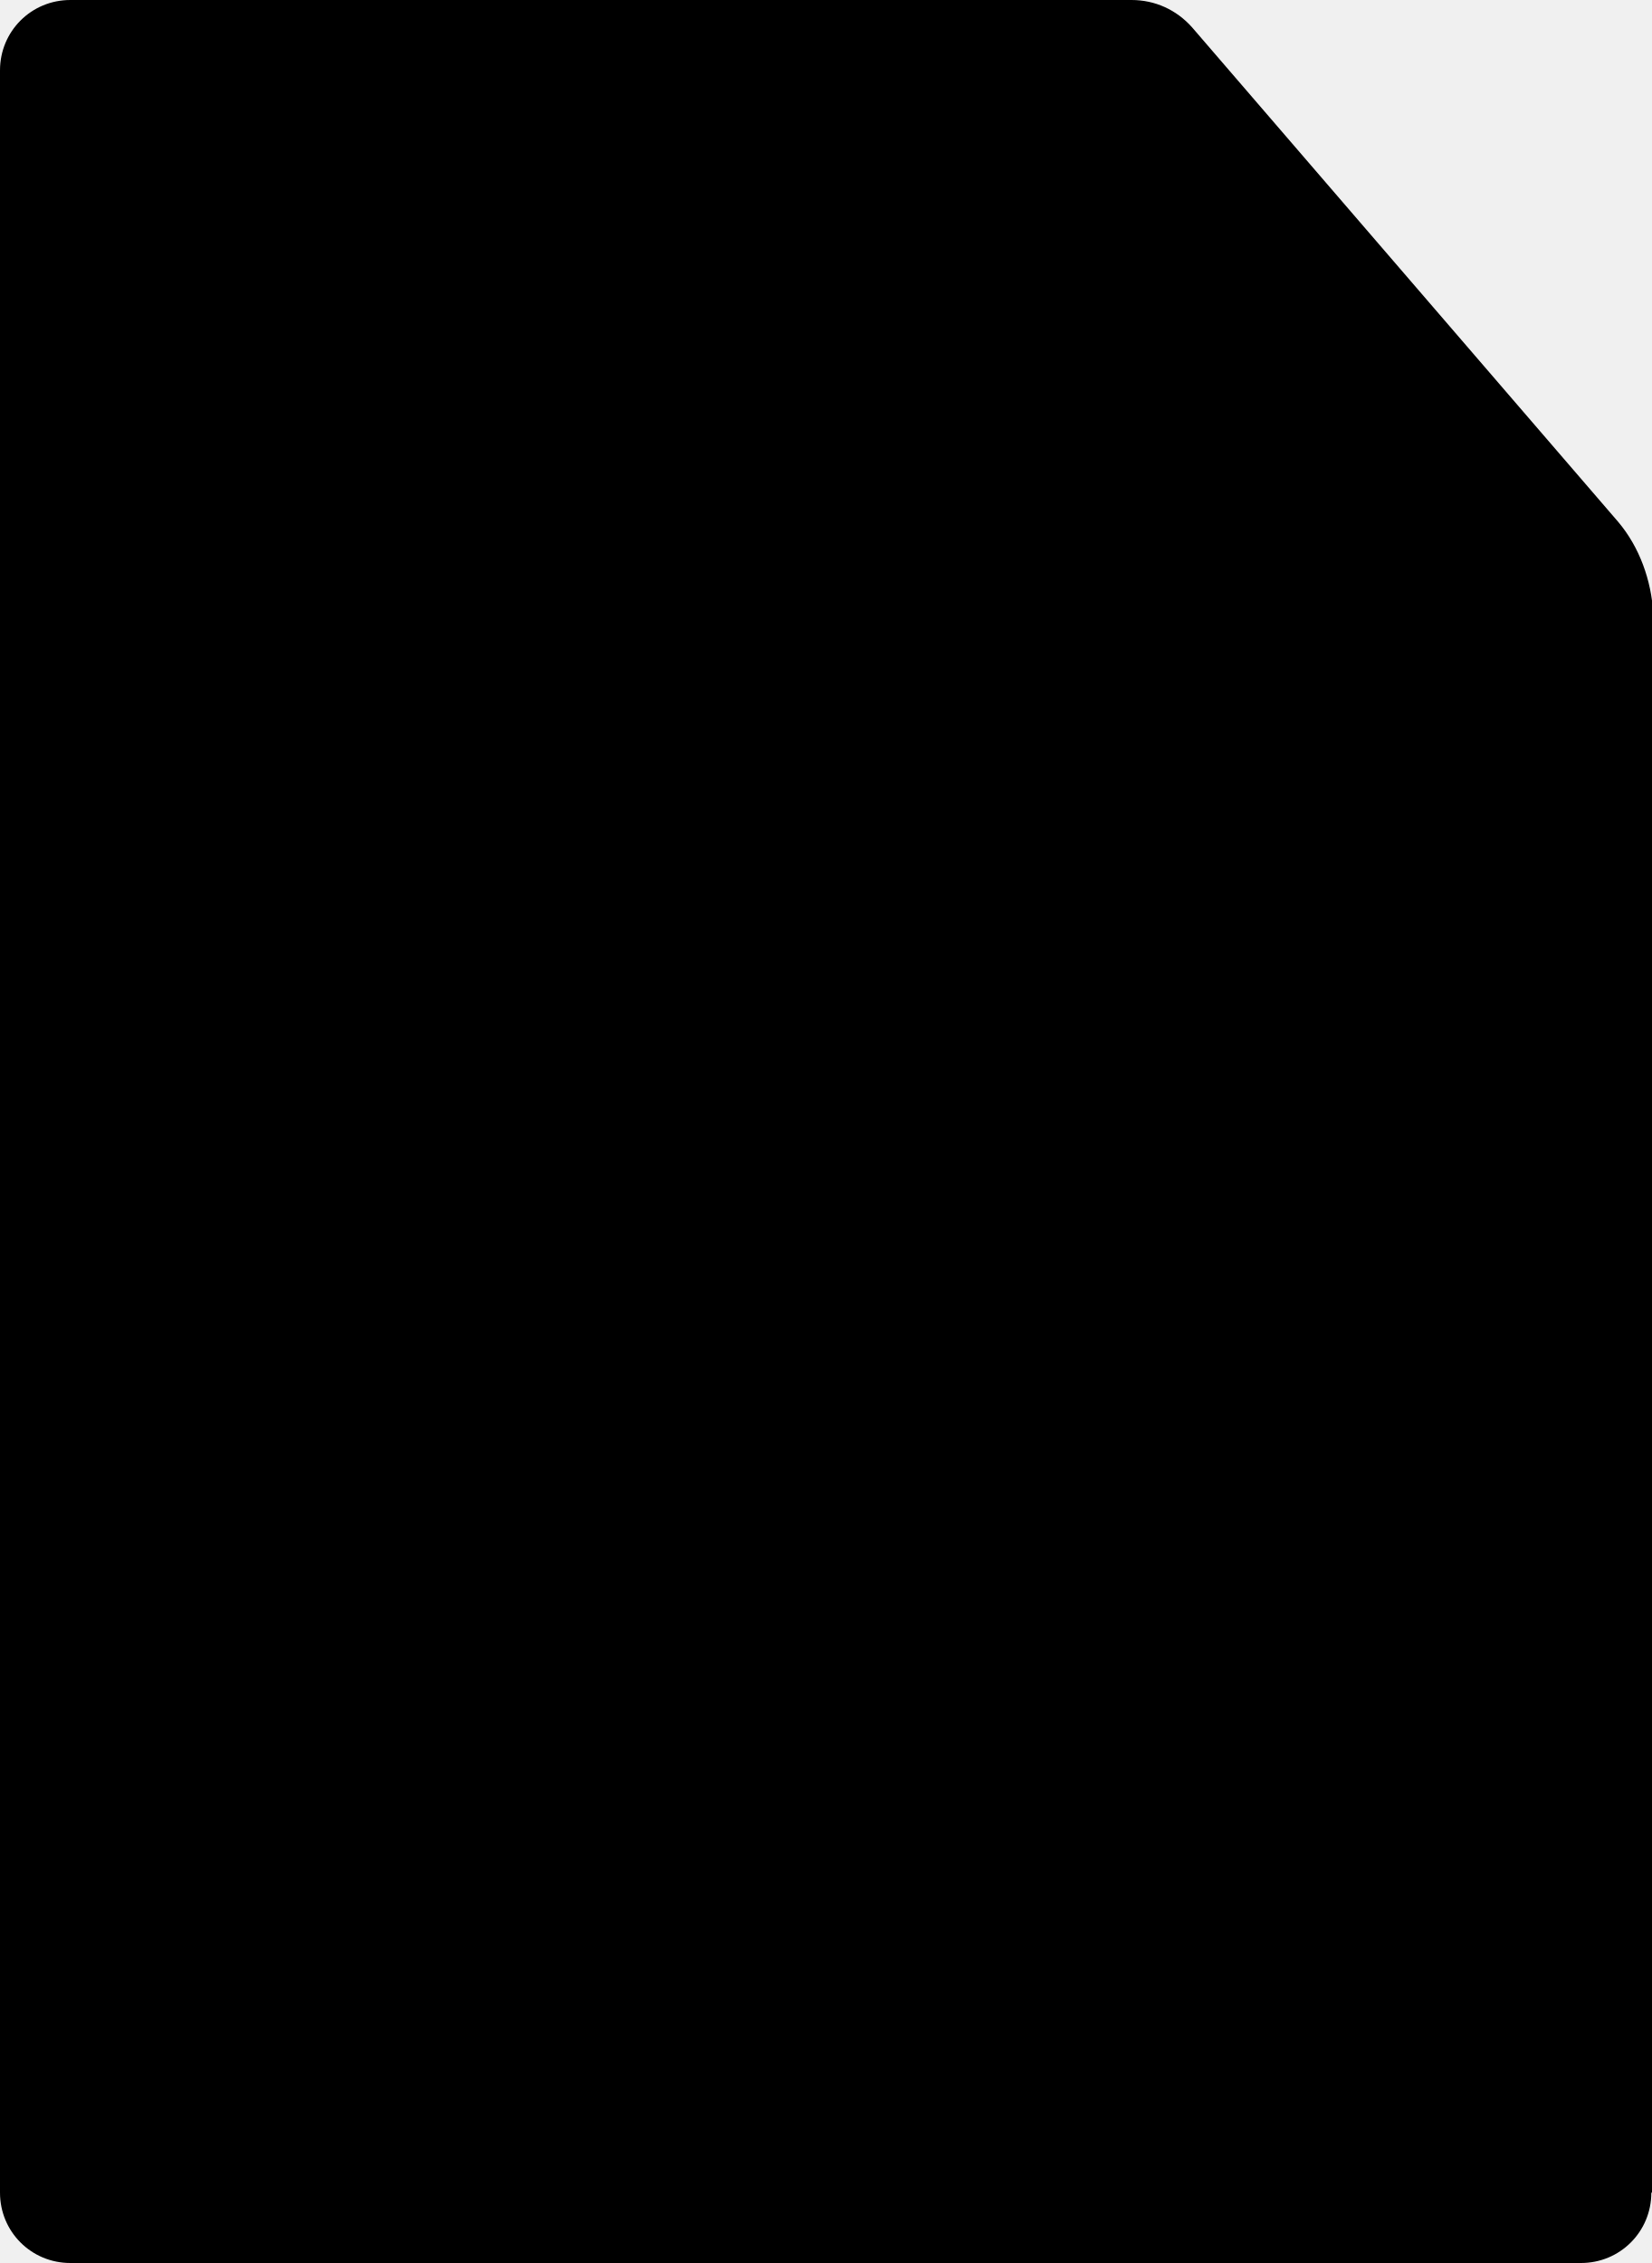
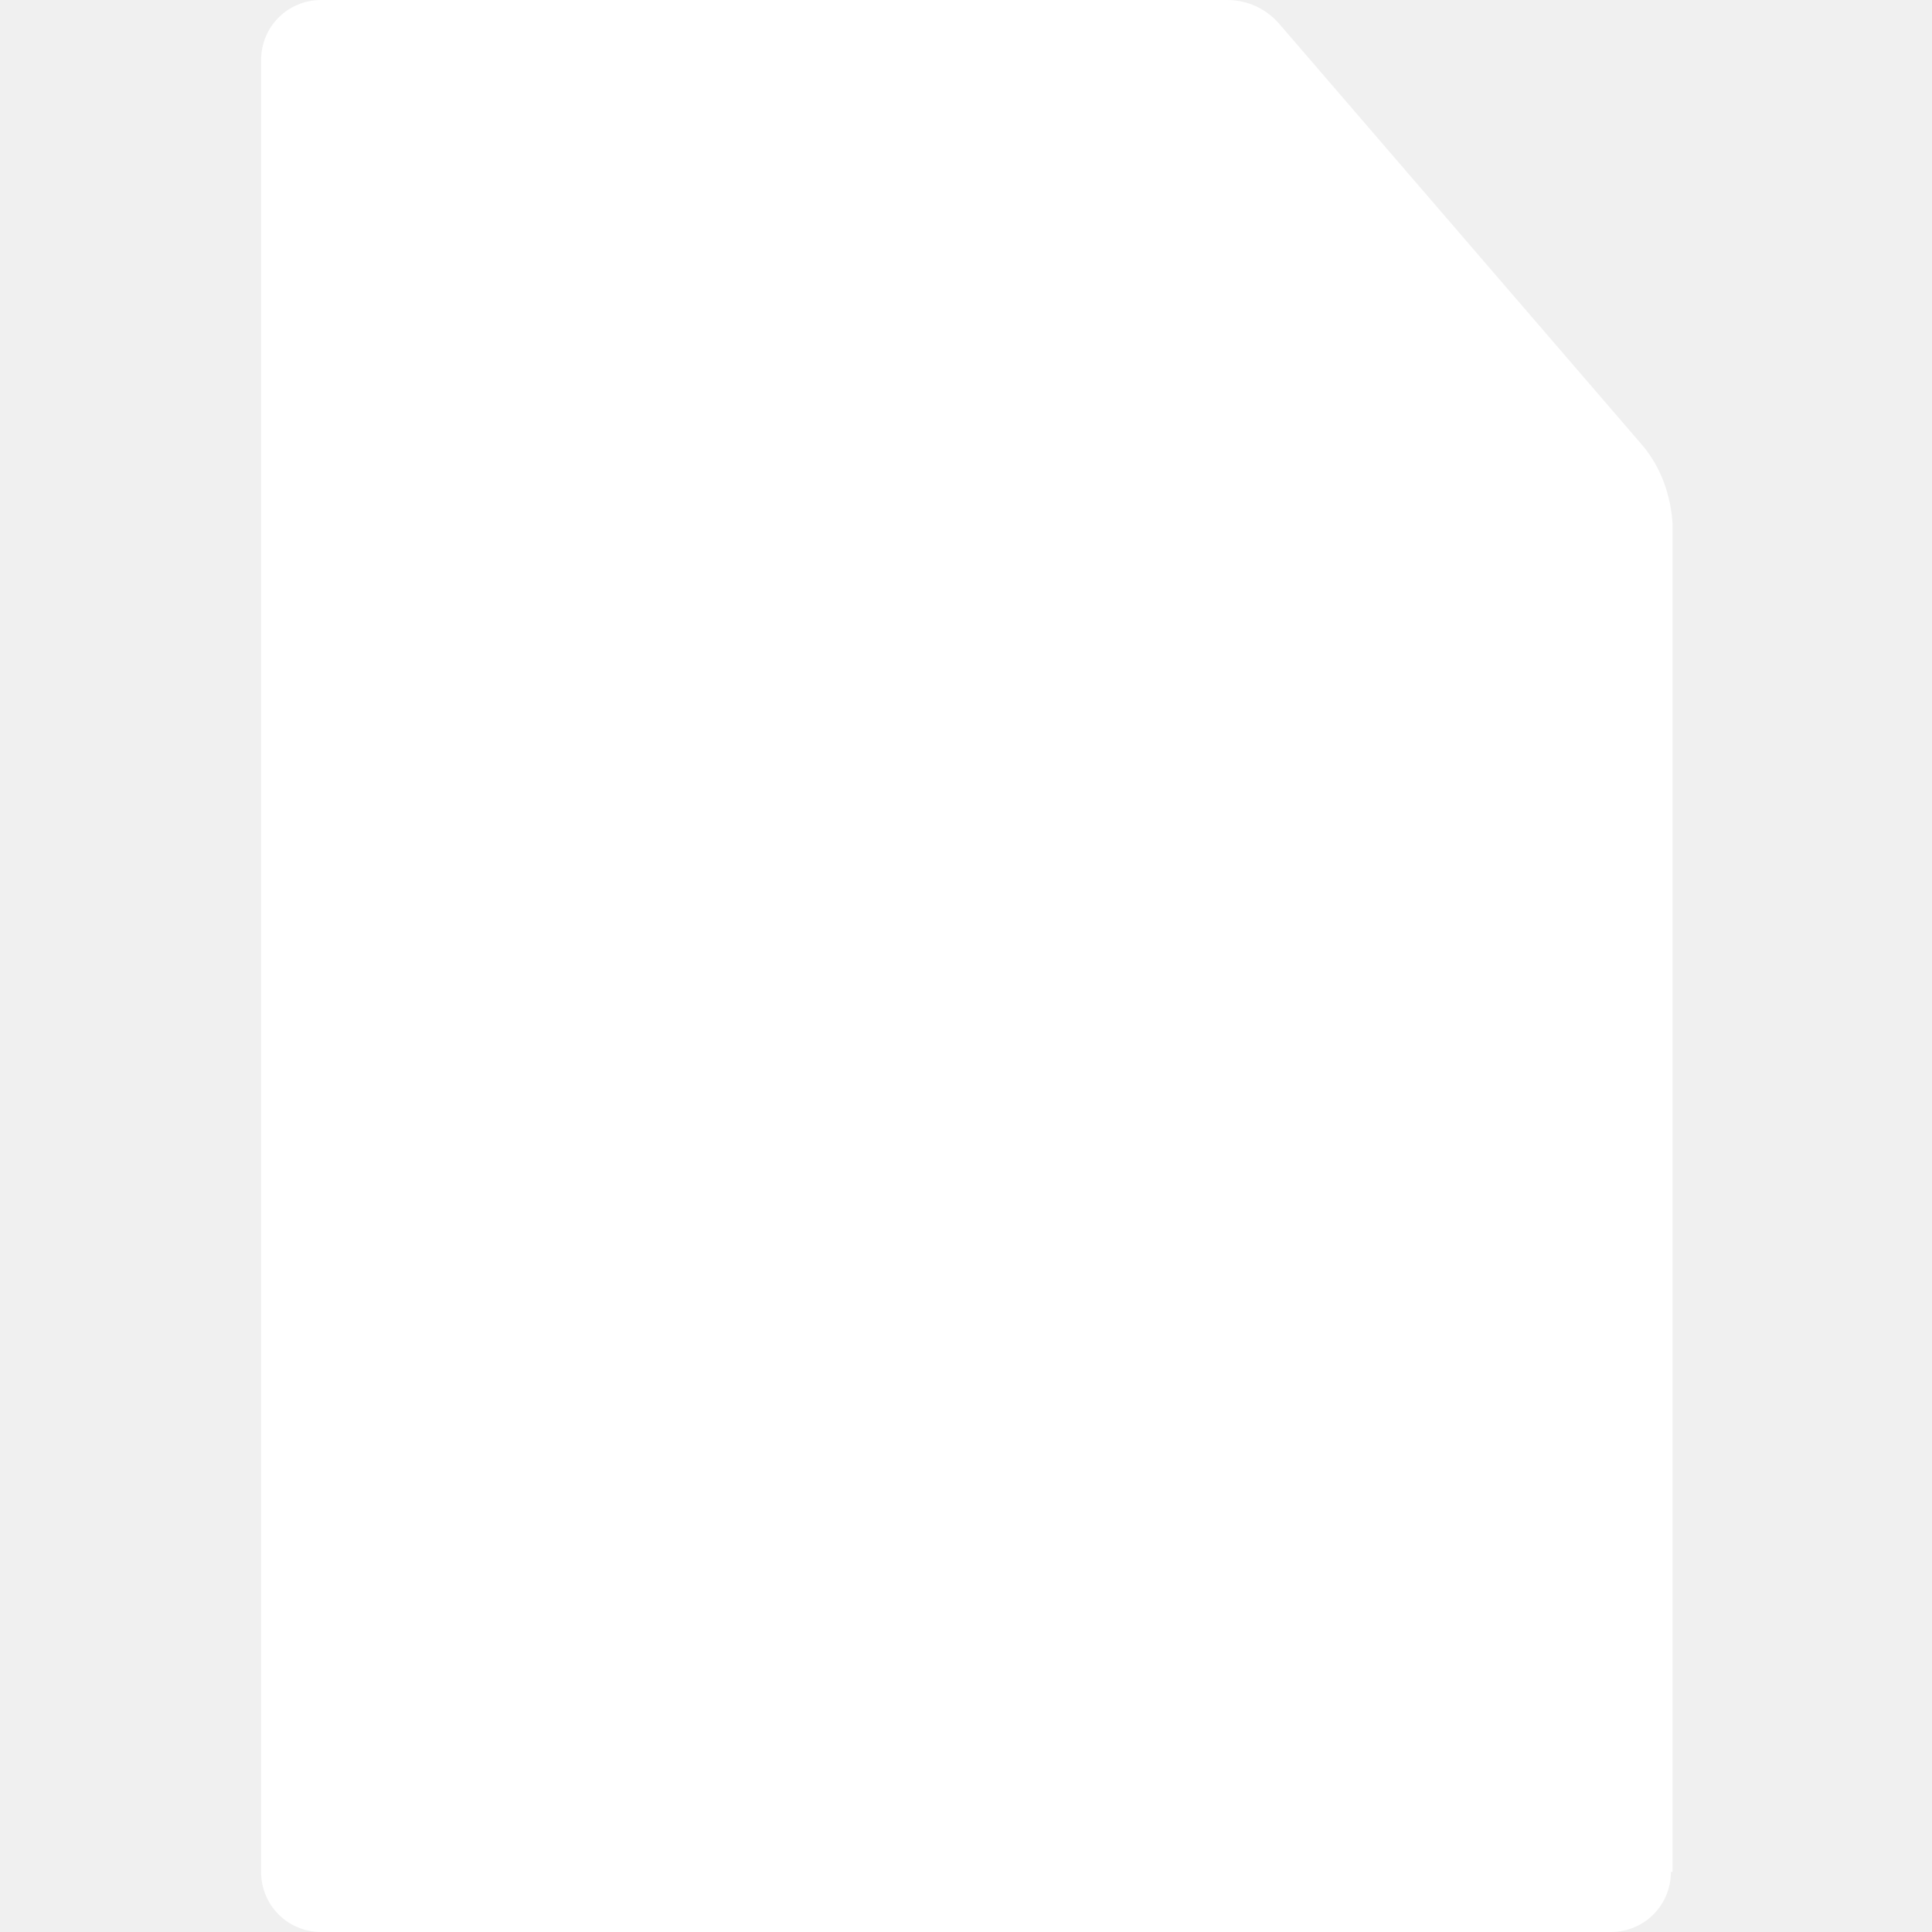
- <svg viewBox="0 0 84.5 115.8" id="download">
+ <svg viewBox="0 0 84.5 115.8" id="download" width="50" height="50" fill="#fff">
  <path class="st0" d="M84.5,112.2c0,2-1.6,3.6-3.6,3.6H3.6c-2,0-3.6-1.6-3.6-3.6V3.6C0,1.6,1.6,0,3.6,0h54.3c1.2,0,2.3,0.5,3.1,1.4 l21.8,25.3c1.1,1.3,1.7,3,1.8,4.7V112.2z" />
  <path class="st1" d="M4.3,57.8c0-14.5,0-29,0-43.5C4.4,6.5,7,3.9,14.9,3.8c10.8,0,21.7,0.1,32.5-0.1c3.6-0.1,5.1,1,5,4.8 c-0.2,6-0.1,12,0,18c0.1,6.3,3,9.1,9.3,9.2c4.8,0.1,9.7,0.1,14.5,0c2.9-0.1,4.2,0.9,4.2,4c-0.1,21.2,0,42.3-0.1,63.5 c0,5.4-3.1,8.4-8.5,8.5c-19.7,0.1-39.3,0.1-59,0c-5.7,0-8.4-3.3-8.5-9.5C4.3,87.4,4.3,72.6,4.3,57.8z" />
  <path class="st1" d="M57.7,5.5l22.4,26.1c-7.6,0-14.1,0.1-20.6-0.1c-2-0.1-3.1-1.9-3.1-4c-0.1-7.1,0-15.3,0-22.4 C56.8,4.9,57.5,5.3,57.7,5.5z" />
  <path class="st0" d="M42.3,96.4c-1.2,0-2.2-1-2.2-2.2v-46c0-1.2,1-2.2,2.2-2.2s2.2,1,2.2,2.2v46C44.6,95.4,43.6,96.4,42.3,96.4z" />
  <path class="st0" d="M25.4,80.9c-0.8-0.9-0.8-2.2,0.1-3.1l0.1-0.1c0.9-0.8,2.2-0.8,3,0.1l12.2,13.1c0.7,0.8,2,0.9,2.8,0.1 c0,0,0.1-0.1,0.1-0.1L56,77.8c0.8-0.8,2.1-0.9,3-0.1l0.1,0.1c0.9,0.8,0.9,2.2,0.1,3.1L43.8,97.5c-0.7,0.8-2,0.9-2.8,0.1 c0,0-0.1-0.1-0.1-0.1L25.4,80.9z" />
</svg>
